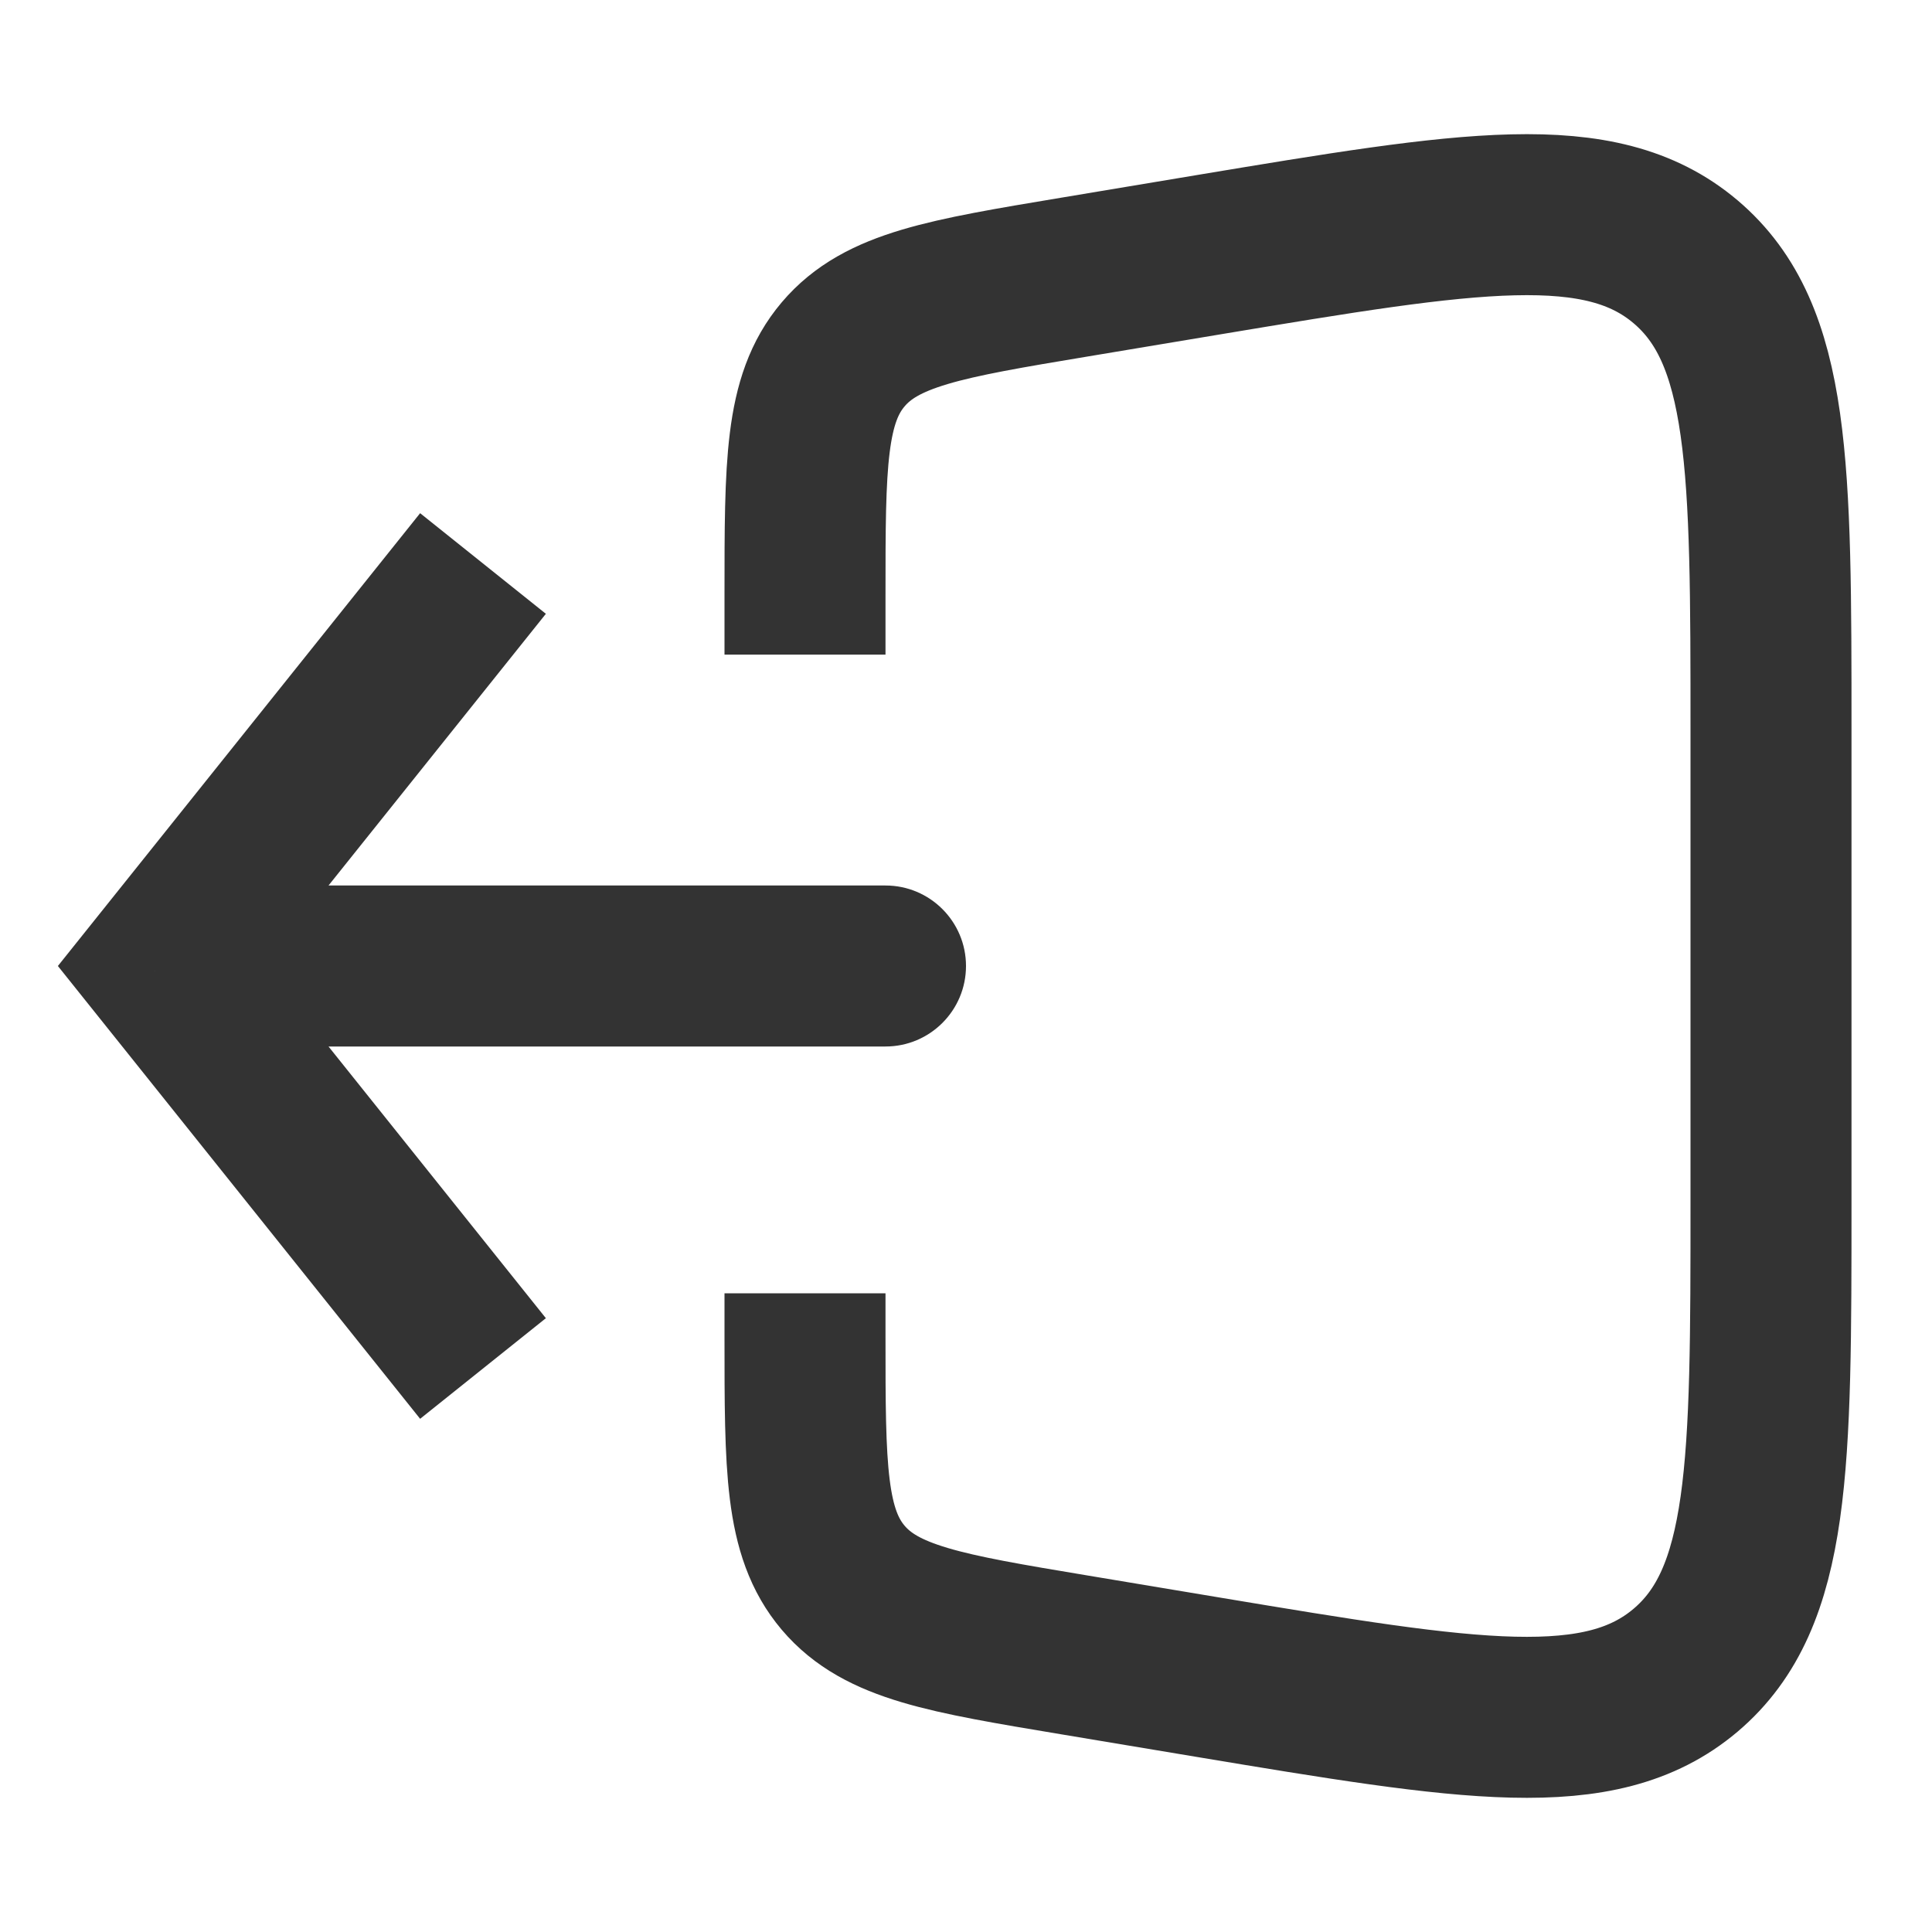
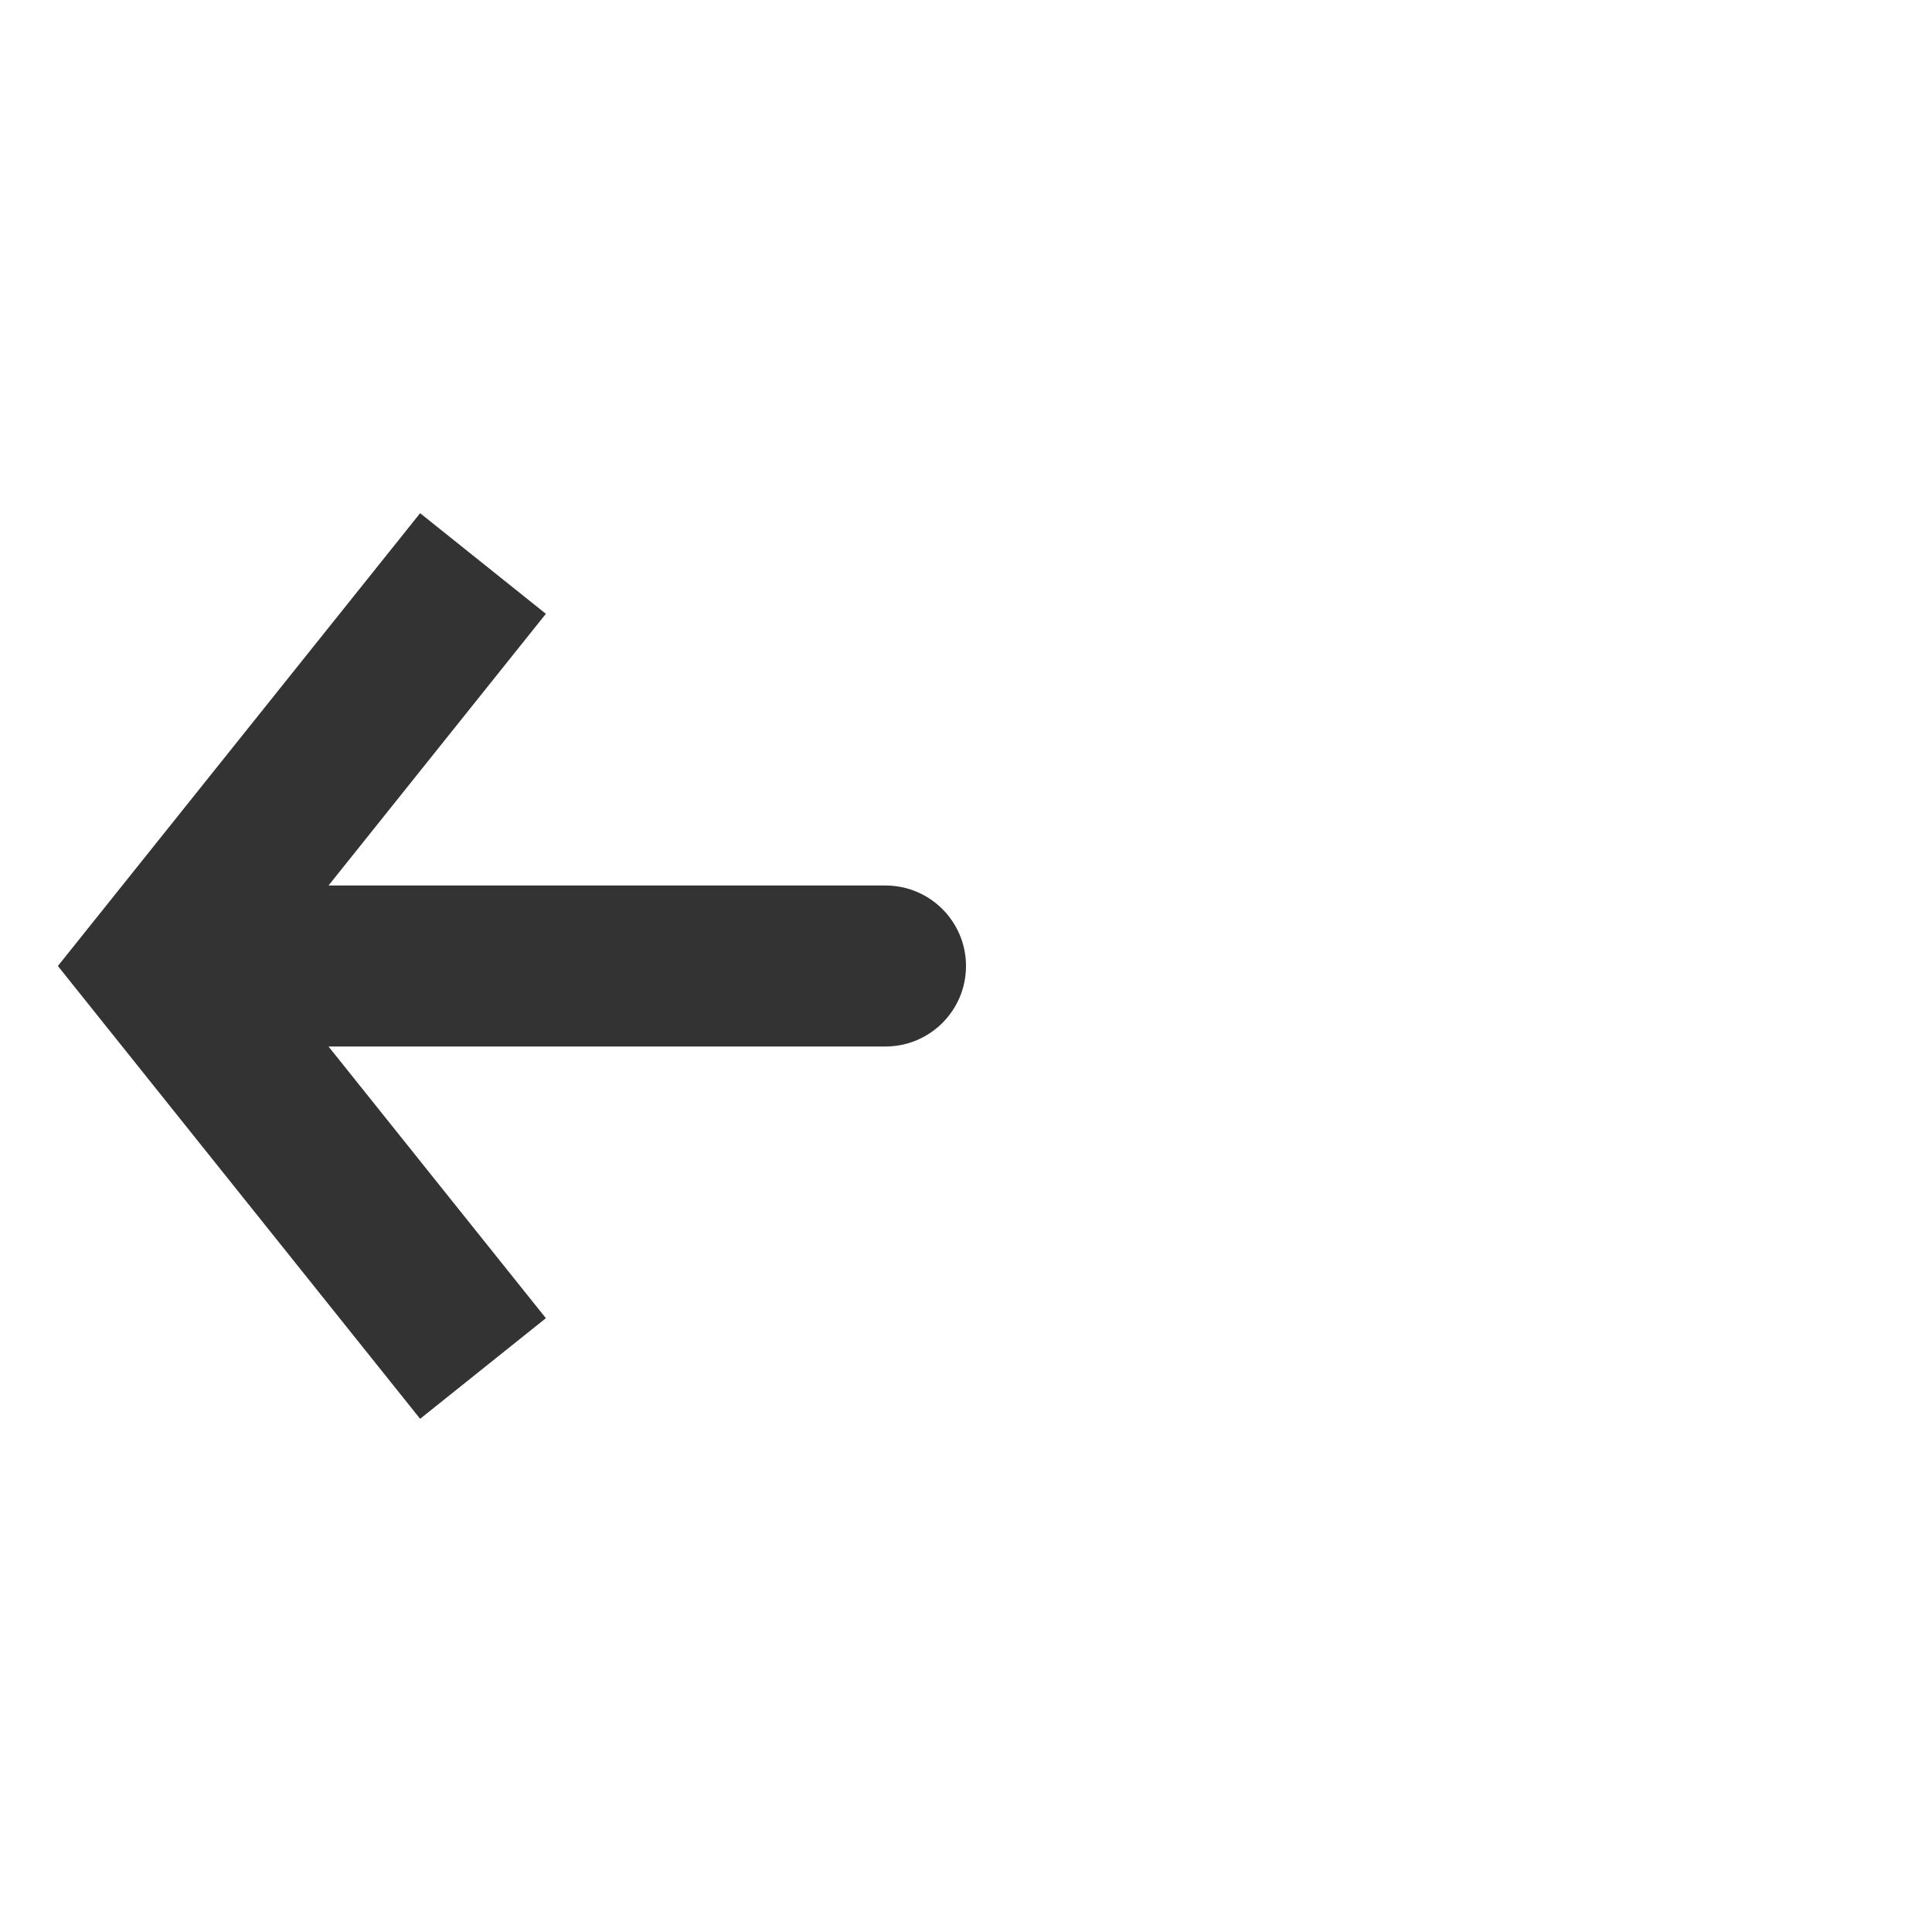
<svg xmlns="http://www.w3.org/2000/svg" width="24" height="24" viewBox="0 0 24 24" fill="none">
  <path d="M2 12L1.219 11.375L0.719 12L1.219 12.625L2 12ZM11 13C11.552 13 12 12.552 12 12C12 11.448 11.552 11 11 11V13ZM5.219 6.375L1.219 11.375L2.781 12.625L6.781 7.625L5.219 6.375ZM1.219 12.625L5.219 17.625L6.781 16.375L2.781 11.375L1.219 12.625ZM2 13H11V11H2V13Z" fill="#333333" />
-   <path d="M10 8.132V7.389C10 5.77 10 4.961 10.474 4.402C10.948 3.842 11.746 3.709 13.342 3.443L15.014 3.164C18.257 2.624 19.878 2.354 20.939 3.252C22 4.151 22 5.795 22 9.083V14.917C22 18.205 22 19.849 20.939 20.748C19.878 21.646 18.257 21.376 15.014 20.836L13.342 20.557C11.746 20.291 10.948 20.158 10.474 19.599C10 19.039 10 18.23 10 16.611V16.066" stroke="#333333" stroke-width="2" />
+   <path d="M10 8.132V7.389C10 5.77 10 4.961 10.474 4.402C10.948 3.842 11.746 3.709 13.342 3.443L15.014 3.164C18.257 2.624 19.878 2.354 20.939 3.252C22 4.151 22 5.795 22 9.083V14.917C22 18.205 22 19.849 20.939 20.748C19.878 21.646 18.257 21.376 15.014 20.836L13.342 20.557C11.746 20.291 10.948 20.158 10.474 19.599C10 19.039 10 18.23 10 16.611V16.066" stroke="current" stroke-width="2" />
</svg>
